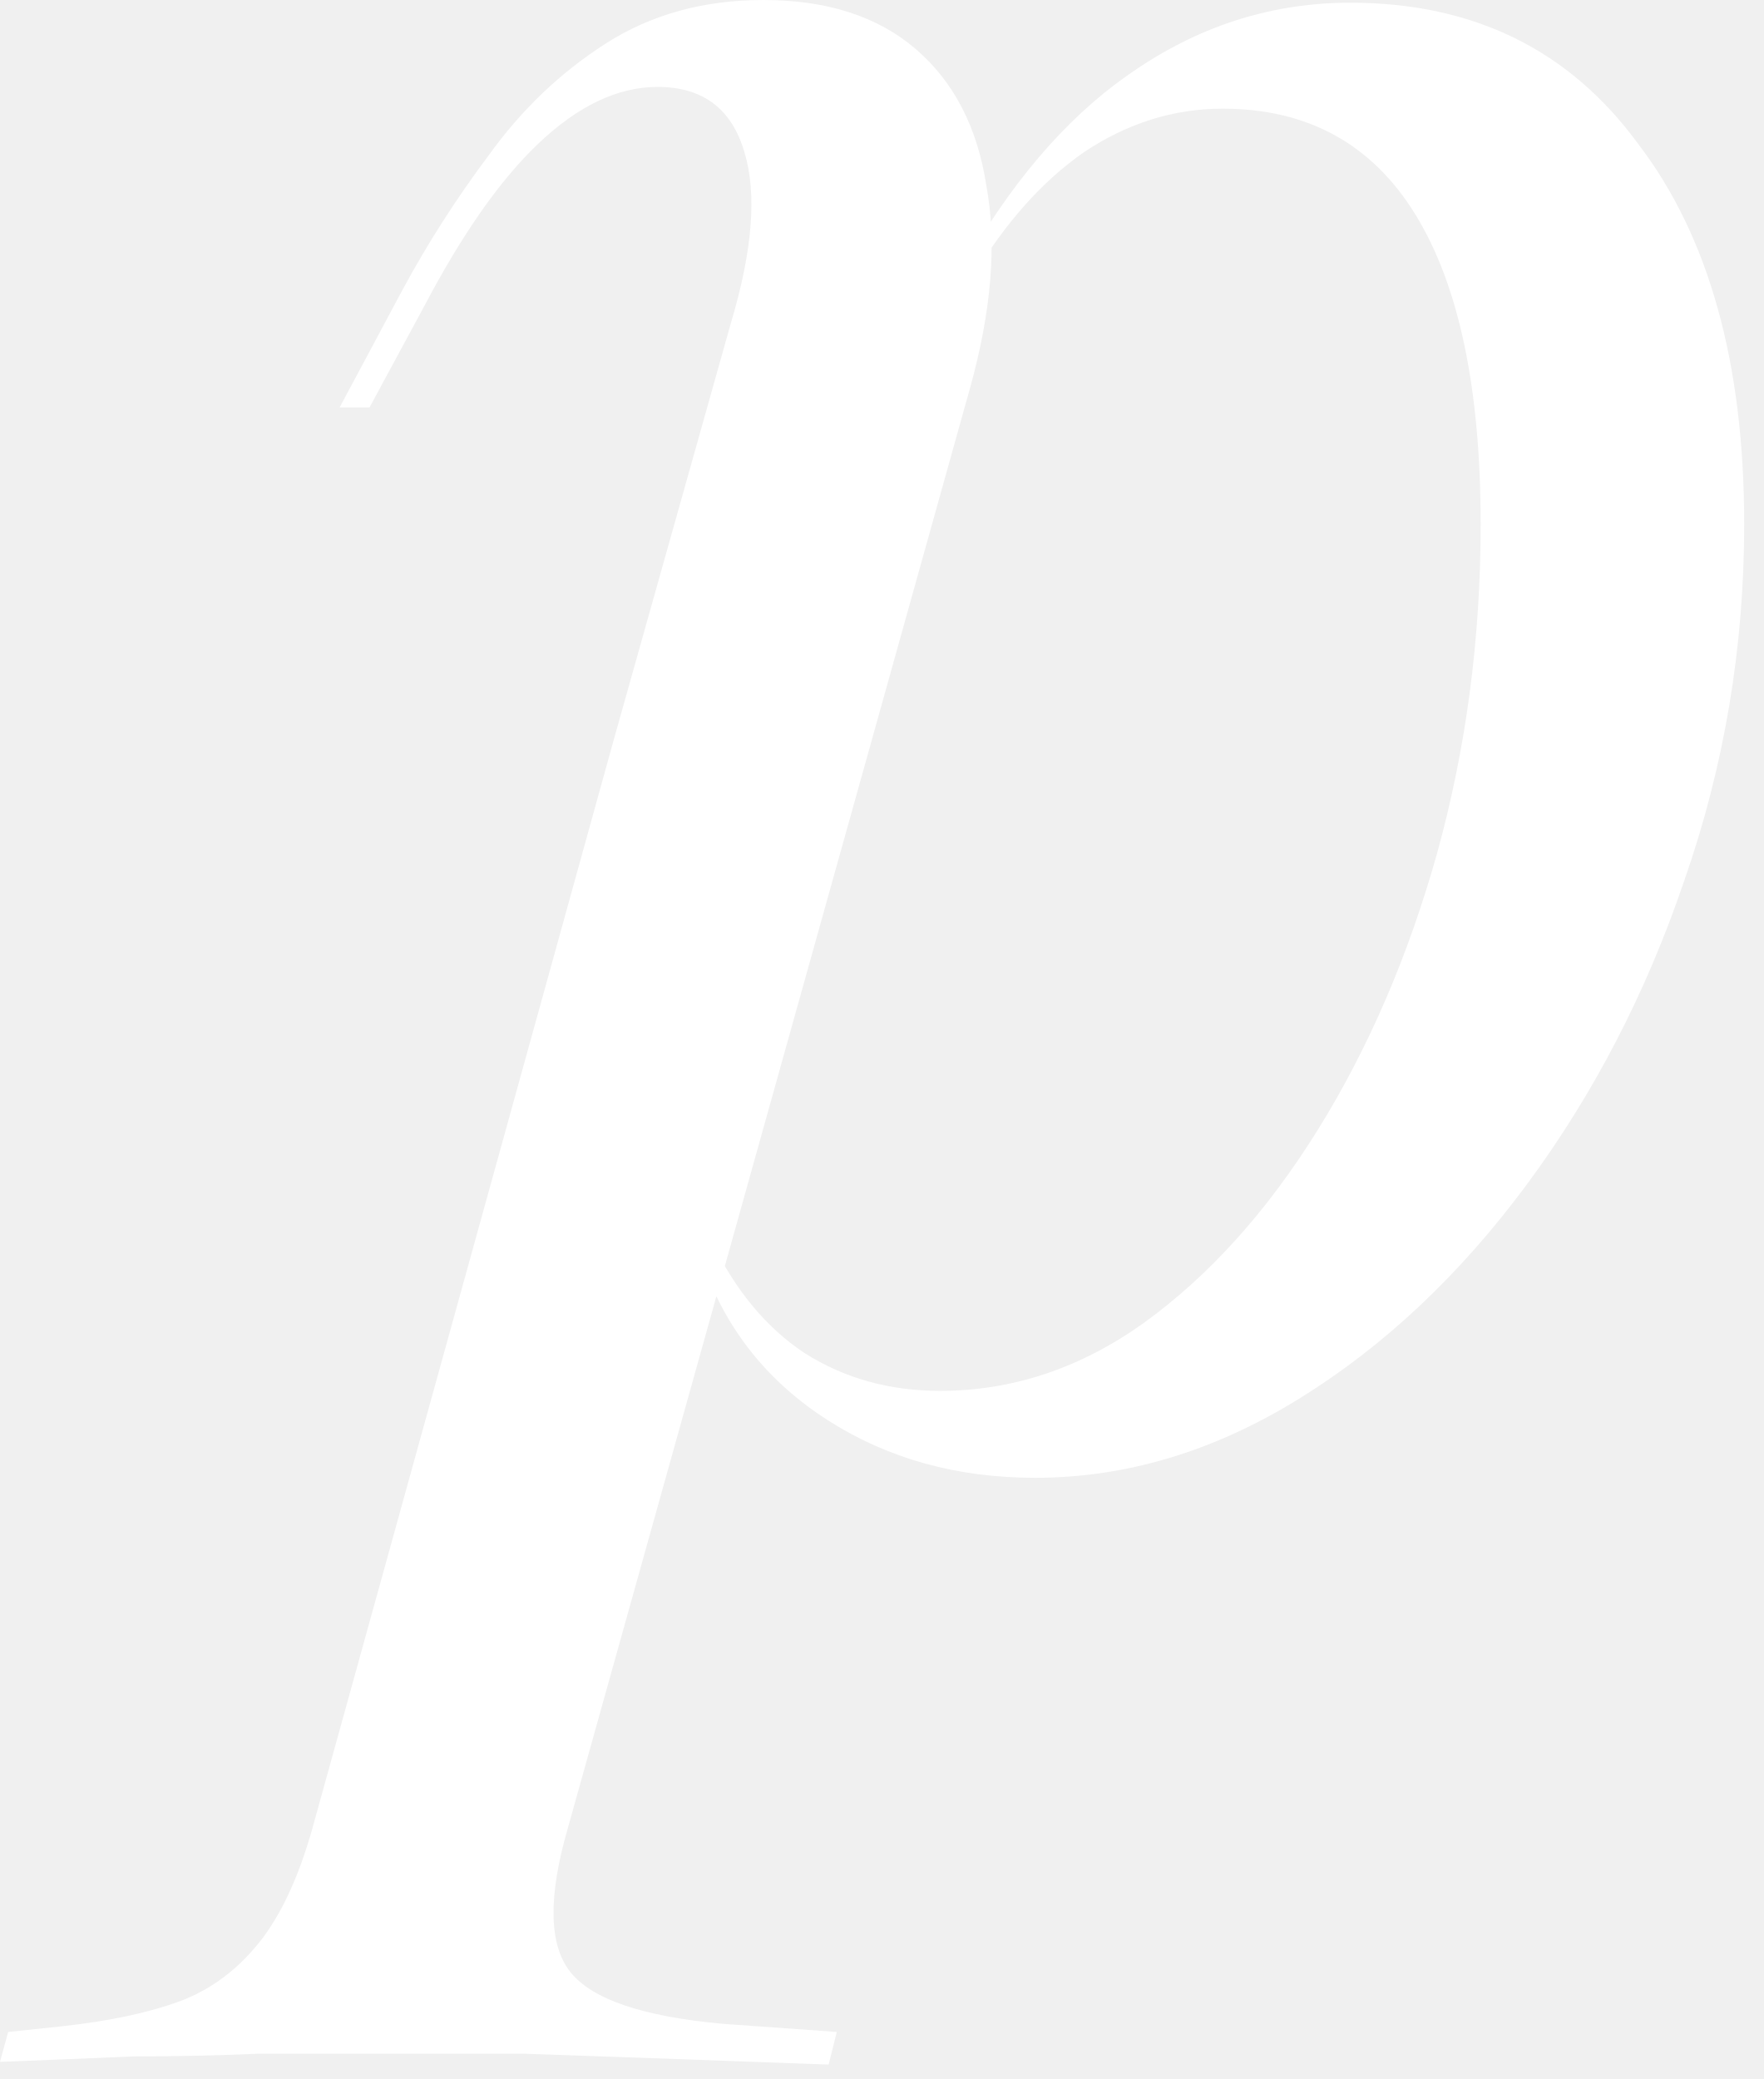
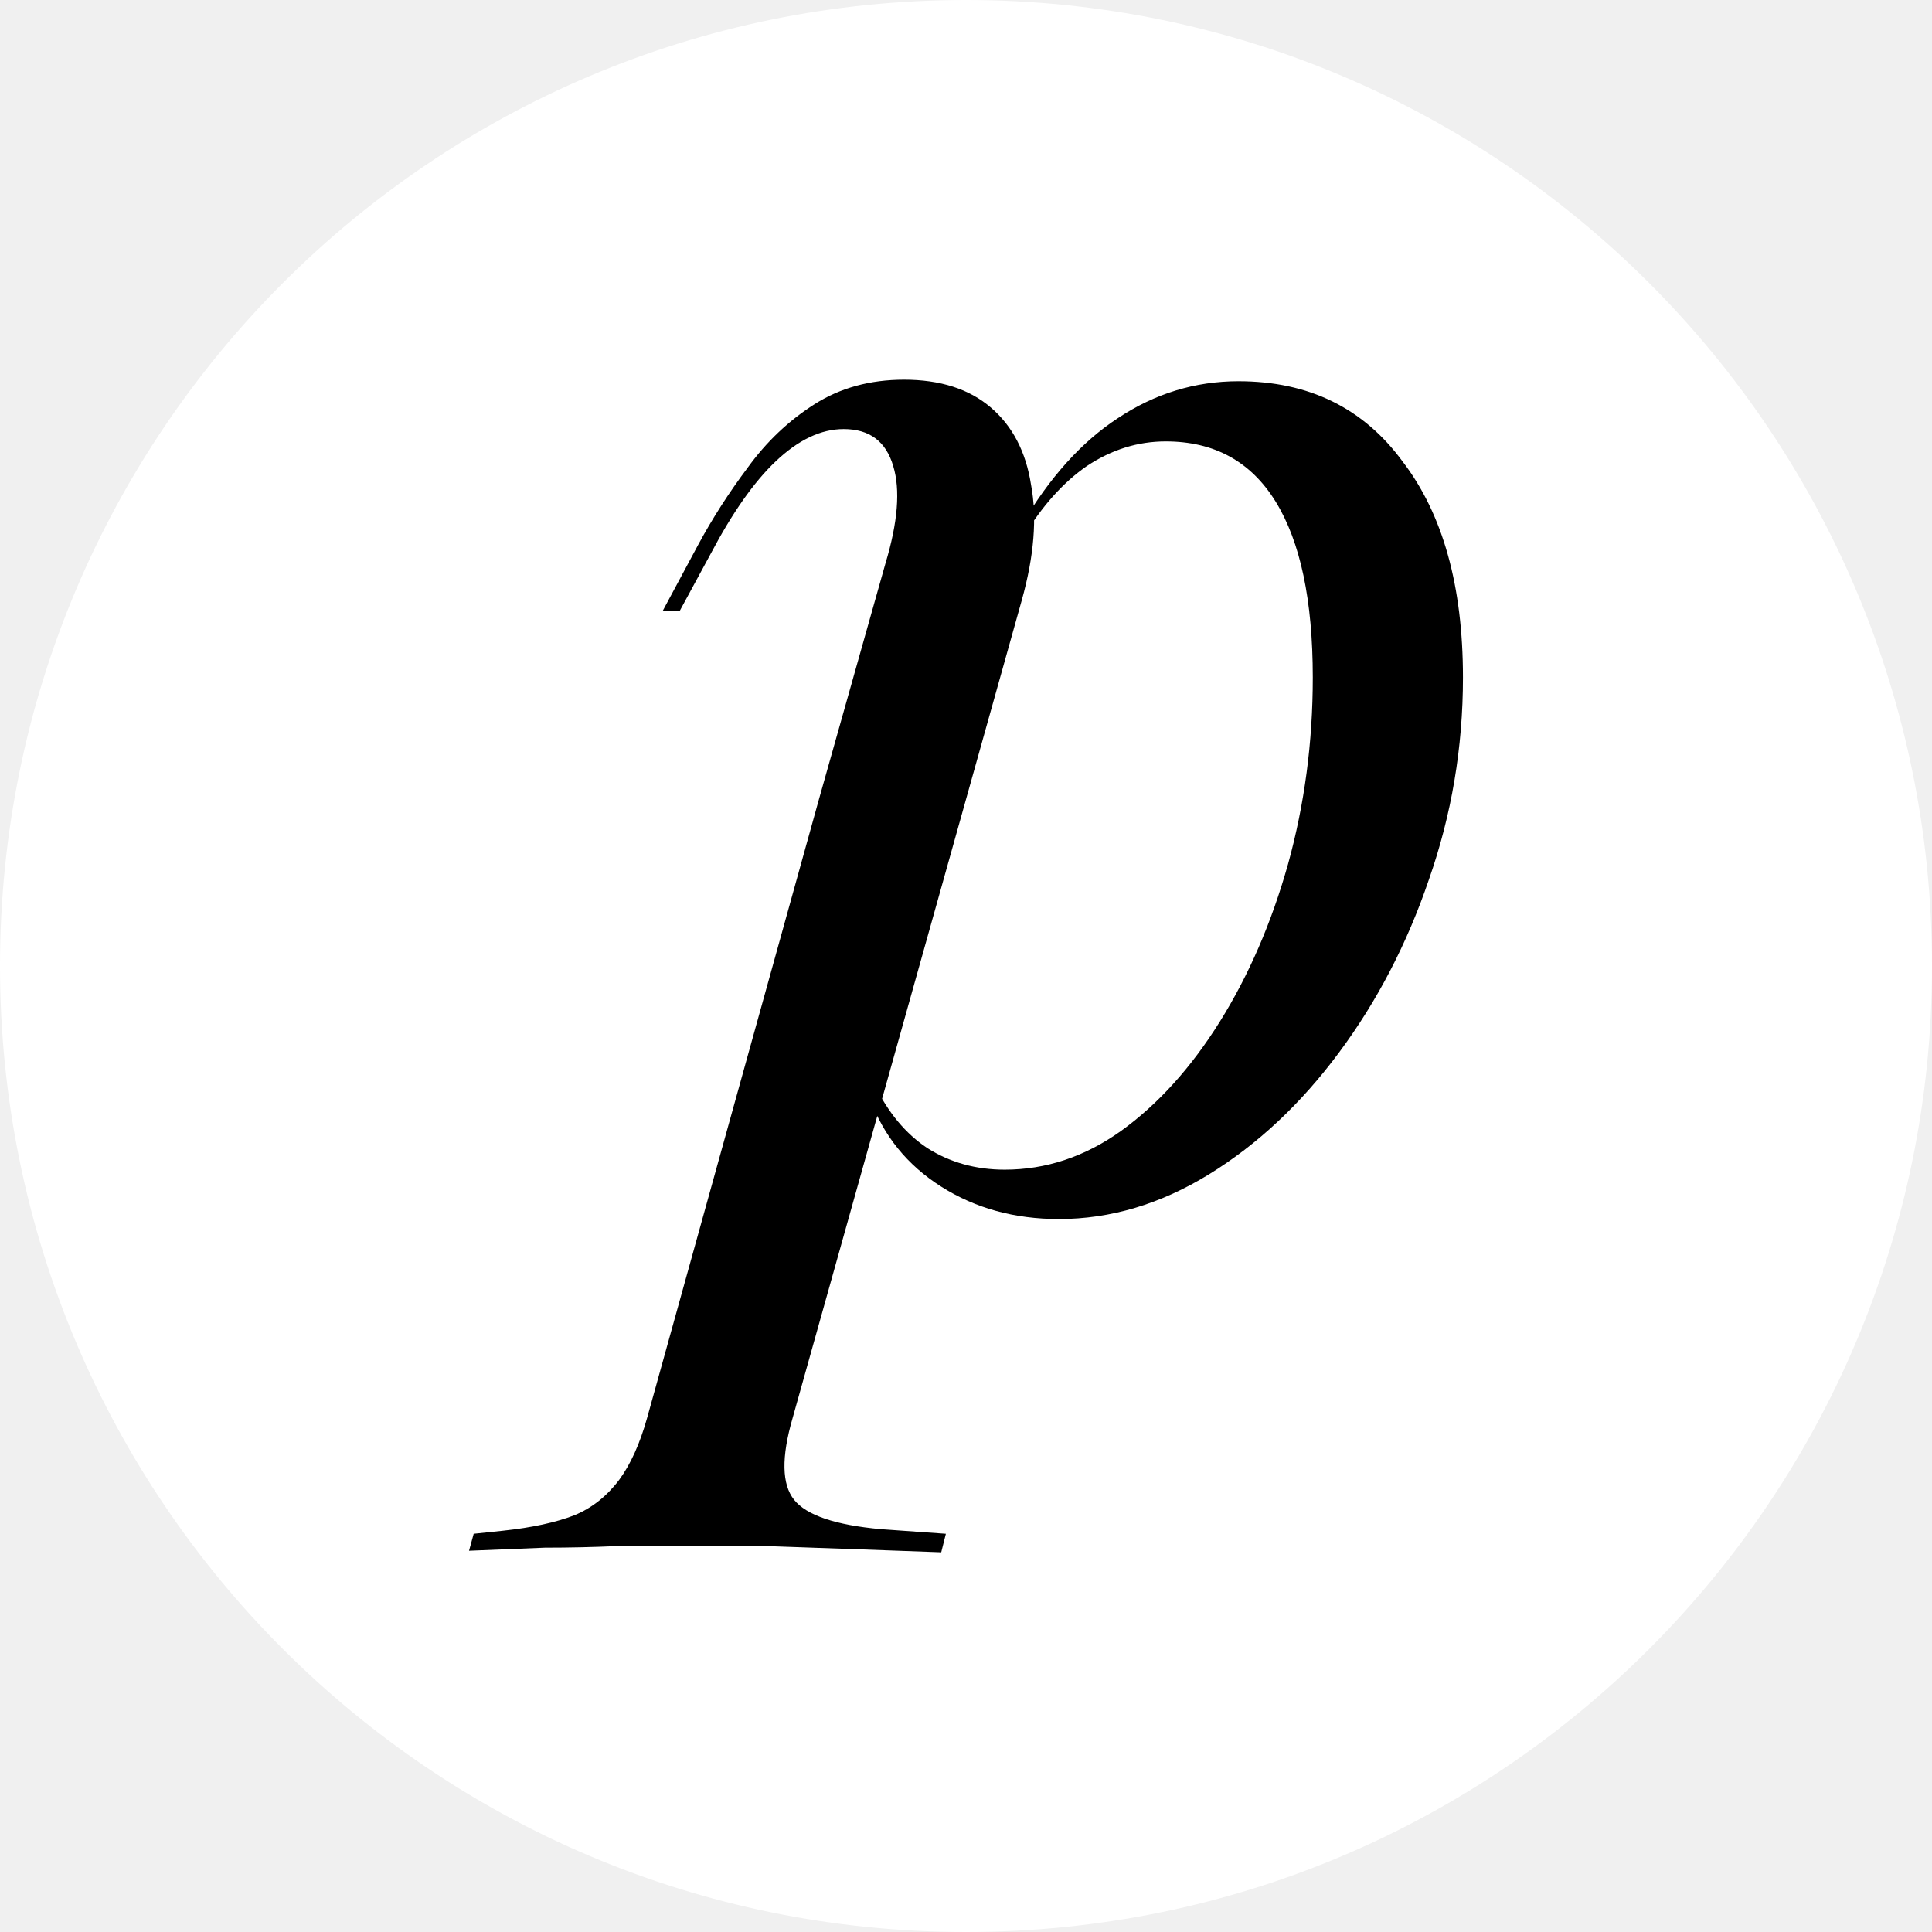
- <svg xmlns="http://www.w3.org/2000/svg" width="67" height="79" viewBox="0 0 67 79" fill="none">
-   <path d="M51.303 0.103C55.983 0.103 59.63 1.892 62.245 5.471C64.929 8.981 66.271 13.798 66.271 19.923C66.271 24.602 65.514 29.11 64 33.445C62.555 37.712 60.559 41.566 58.013 45.007C55.467 48.447 52.576 51.166 49.342 53.161C46.108 55.157 42.77 56.155 39.329 56.155C36.37 56.155 33.755 55.432 31.484 53.987C29.213 52.542 27.63 50.581 26.735 48.103L27.045 47.174C27.94 49.032 29.11 50.443 30.555 51.406C32.069 52.37 33.789 52.852 35.716 52.852C38.469 52.852 41.05 51.991 43.458 50.271C45.935 48.482 48.138 46.039 50.065 42.942C51.991 39.845 53.505 36.336 54.606 32.413C55.708 28.422 56.258 24.258 56.258 19.923C56.258 14.761 55.432 10.839 53.781 8.155C52.129 5.471 49.686 4.129 46.452 4.129C44.593 4.129 42.839 4.68 41.187 5.781C39.604 6.882 38.194 8.465 36.955 10.529L36.852 9.703C38.71 6.538 40.843 4.163 43.252 2.581C45.729 0.929 48.413 0.103 51.303 0.103ZM23.329 28.077L27.768 12.284C28.593 9.531 28.766 7.363 28.284 5.781C27.802 4.129 26.701 3.303 24.981 3.303C23.467 3.303 21.953 4.026 20.439 5.471C18.994 6.847 17.548 8.912 16.103 11.665L14.039 15.484H12.903L15.277 11.045C16.241 9.256 17.342 7.535 18.581 5.884C19.819 4.163 21.299 2.753 23.019 1.652C24.74 0.551 26.735 0 29.006 0C31.415 0 33.342 0.619 34.787 1.858C36.232 3.097 37.127 4.817 37.471 7.019C37.884 9.222 37.677 11.802 36.852 14.761L33.136 28.077H23.329ZM14.452 78.039C12.869 78.039 11.32 78.039 9.806 78.039C8.224 78.108 6.641 78.142 5.058 78.142C3.475 78.211 1.789 78.28 0 78.348L0.31 77.213L2.271 77.006C4.198 76.8 5.781 76.456 7.019 75.974C8.189 75.493 9.187 74.701 10.013 73.6C10.77 72.568 11.389 71.191 11.871 69.471L23.329 28.077H33.136L21.574 69.471C20.817 72.086 20.852 73.91 21.677 74.942C22.503 75.974 24.43 76.628 27.458 76.903L31.794 77.213L31.484 78.452C29.626 78.383 27.733 78.314 25.806 78.245C23.88 78.176 21.918 78.108 19.923 78.039C17.927 78.039 15.897 78.039 13.832 78.039H14.452Z" fill="white" />
+ <svg xmlns="http://www.w3.org/2000/svg" width="173" height="173" viewBox="0 0 173 173" fill="none">
+   <rect width="173" height="173" rx="86.5" fill="white" />
+   <path d="M110.899 34.138C117.183 34.138 122.082 36.533 125.593 41.322C129.198 46.02 131 52.467 131 60.664C131 66.928 129.983 72.96 127.95 78.763C126.009 84.474 123.329 89.632 119.91 94.237C116.49 98.842 112.609 102.48 108.265 105.151C103.921 107.822 99.439 109.158 94.818 109.158C90.844 109.158 87.332 108.191 84.282 106.257C81.232 104.322 79.106 101.697 77.905 98.382L78.321 97.138C79.522 99.625 81.094 101.513 83.034 102.803C85.067 104.092 87.378 104.737 89.966 104.737C93.662 104.737 97.128 103.586 100.363 101.283C103.69 98.888 106.647 95.618 109.235 91.474C111.823 87.329 113.856 82.632 115.335 77.382C116.814 72.04 117.553 66.467 117.553 60.664C117.553 53.757 116.444 48.507 114.226 44.914C112.008 41.322 108.727 39.526 104.383 39.526C101.888 39.526 99.531 40.263 97.313 41.737C95.187 43.211 93.293 45.329 91.629 48.092L91.491 46.987C93.986 42.75 96.851 39.572 100.086 37.454C103.413 35.243 107.017 34.138 110.899 34.138ZM73.33 71.579L79.291 50.441C80.4 46.757 80.631 43.855 79.984 41.737C79.338 39.526 77.859 38.421 75.548 38.421C73.515 38.421 71.482 39.388 69.449 41.322C67.508 43.164 65.567 45.928 63.626 49.612L60.854 54.724H59.329L62.517 48.783C63.811 46.388 65.29 44.086 66.953 41.875C68.617 39.572 70.604 37.684 72.914 36.211C75.225 34.737 77.905 34 80.955 34C84.189 34 86.777 34.829 88.718 36.487C90.659 38.145 91.86 40.447 92.322 43.395C92.877 46.342 92.6 49.796 91.491 53.757L86.5 71.579H73.33ZM61.408 138.447C59.282 138.447 57.203 138.447 55.17 138.447C53.044 138.539 50.919 138.586 48.793 138.586C46.667 138.678 44.403 138.77 42 138.862L42.416 137.342L45.05 137.066C47.638 136.789 49.763 136.329 51.427 135.684C52.998 135.039 54.338 133.98 55.447 132.507C56.464 131.125 57.295 129.283 57.942 126.98L73.33 71.579H86.5L70.974 126.98C69.957 130.48 70.003 132.921 71.112 134.303C72.221 135.684 74.809 136.559 78.875 136.928L84.698 137.342L84.282 139C81.787 138.908 79.245 138.816 76.657 138.724C74.07 138.632 71.436 138.539 68.755 138.447C66.075 138.447 63.349 138.447 60.576 138.447H61.408Z" fill="black" />
</svg>
